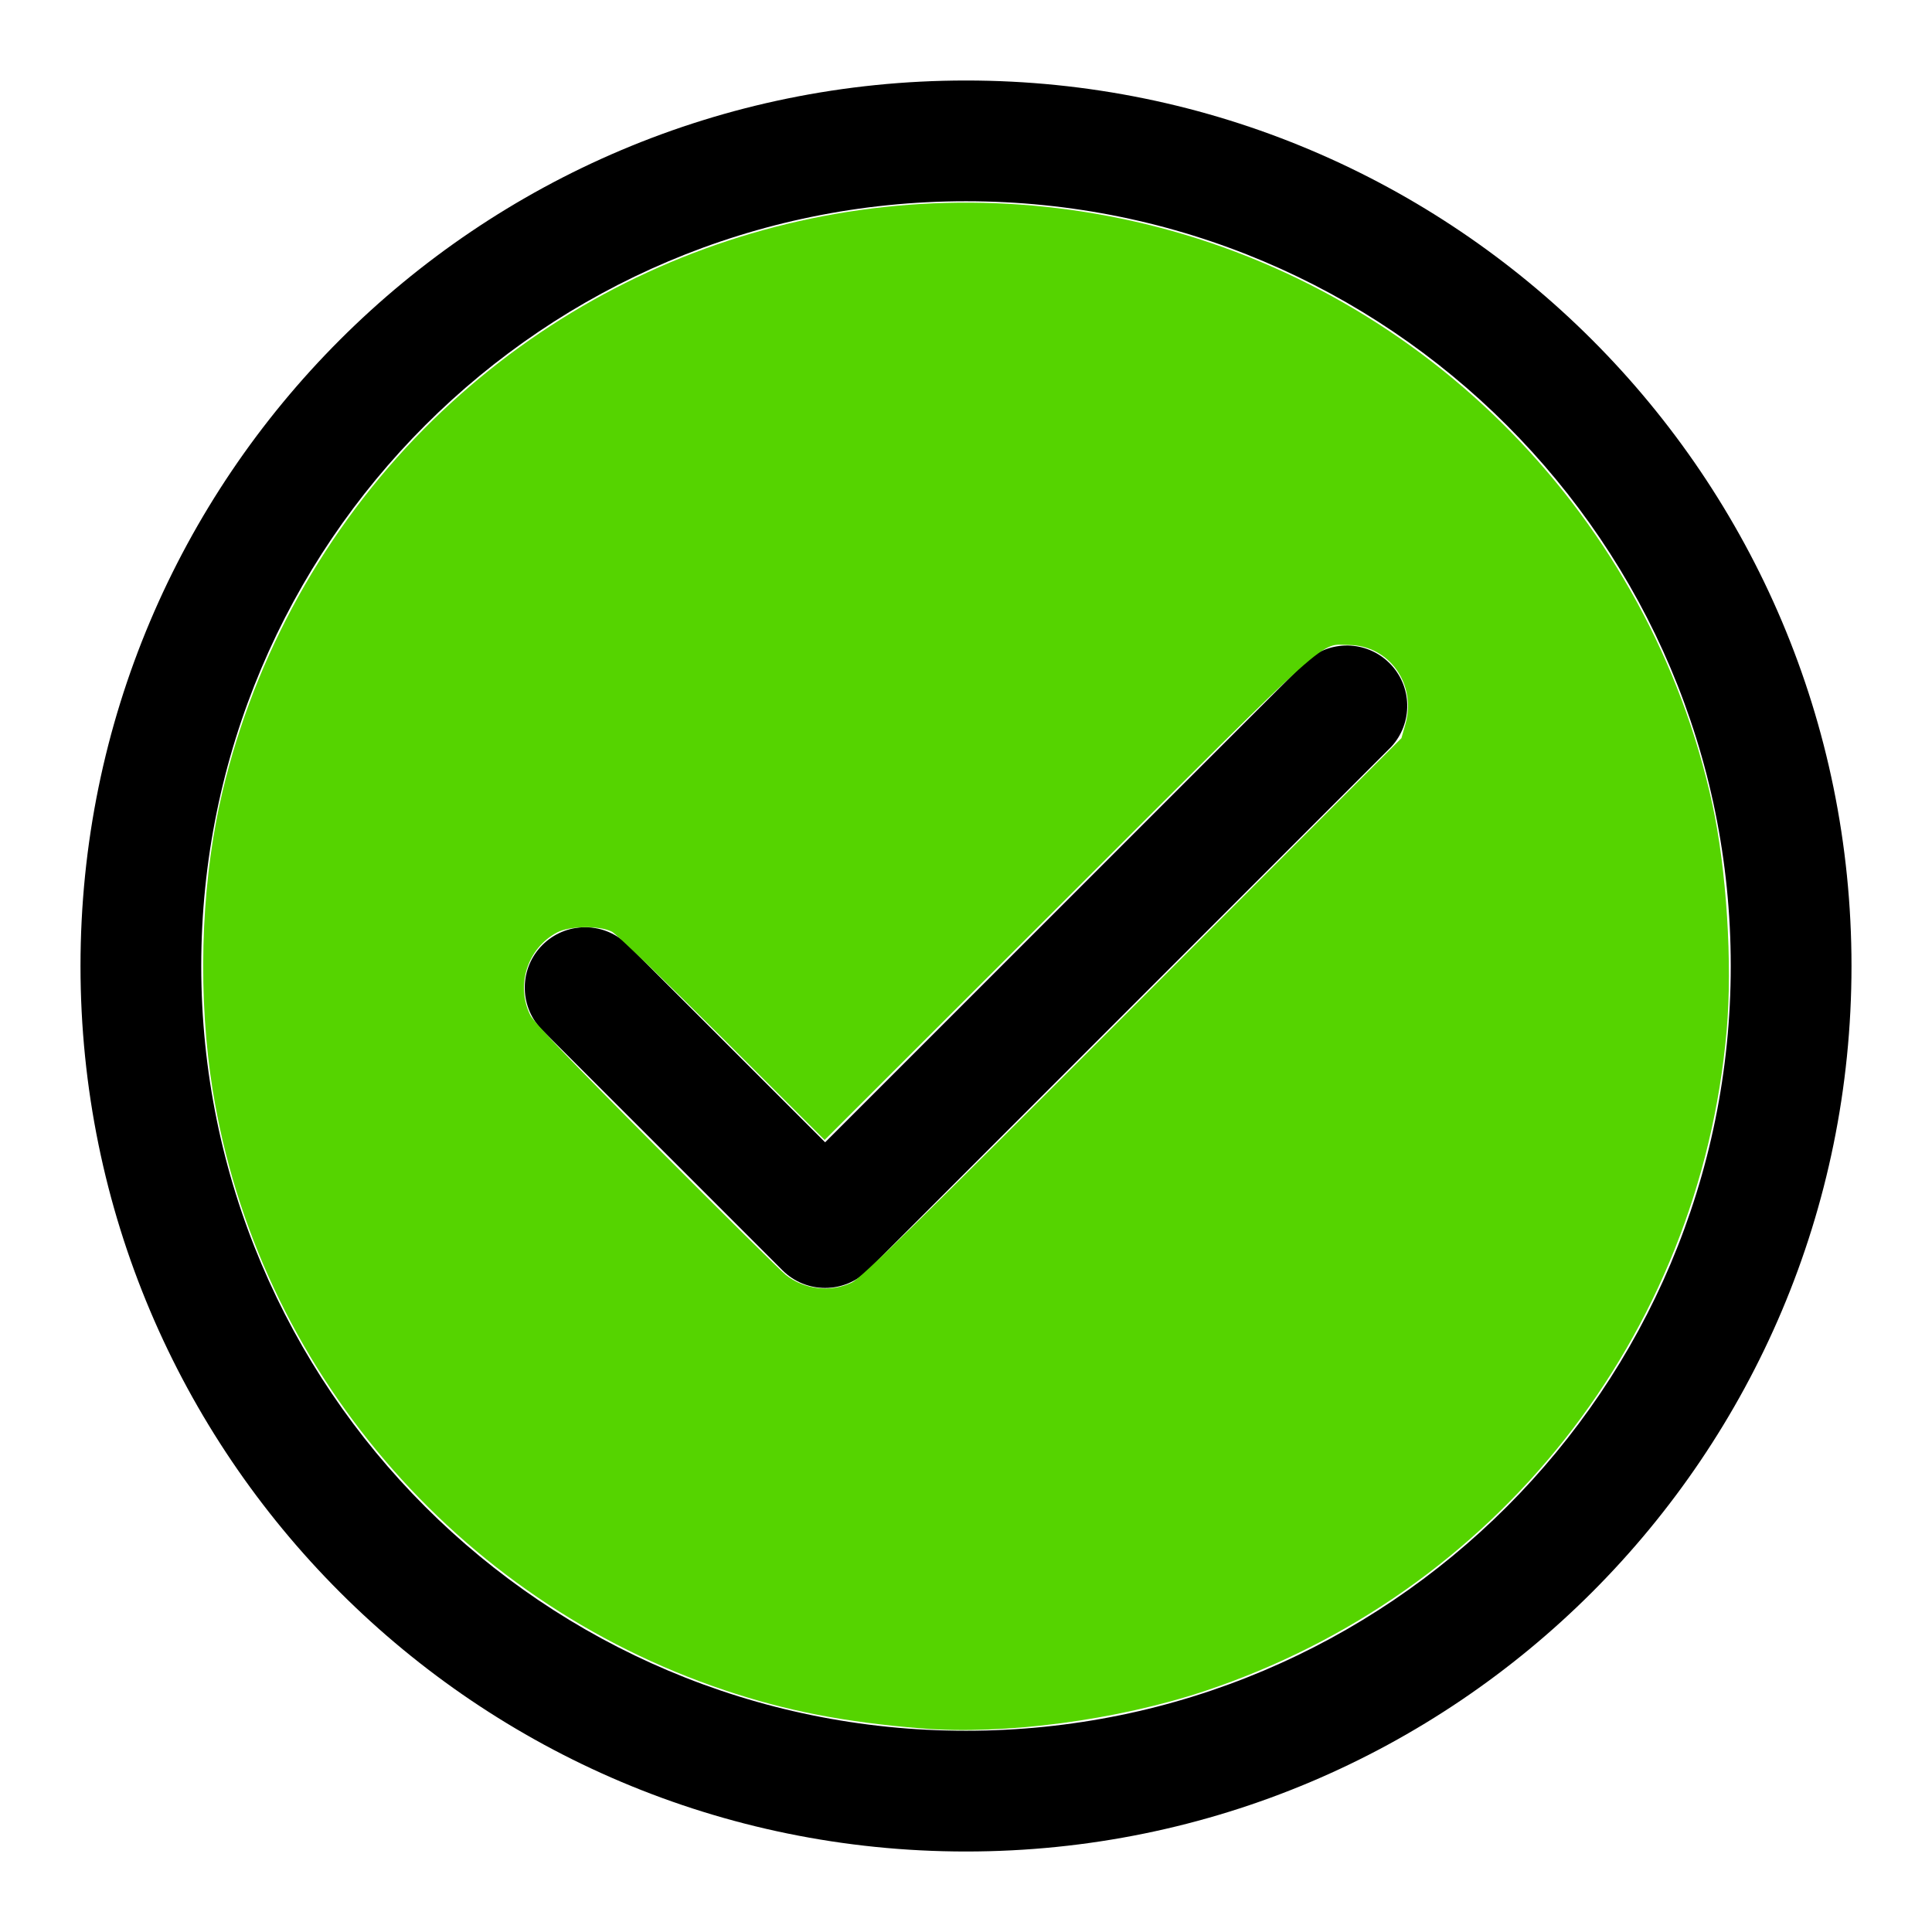
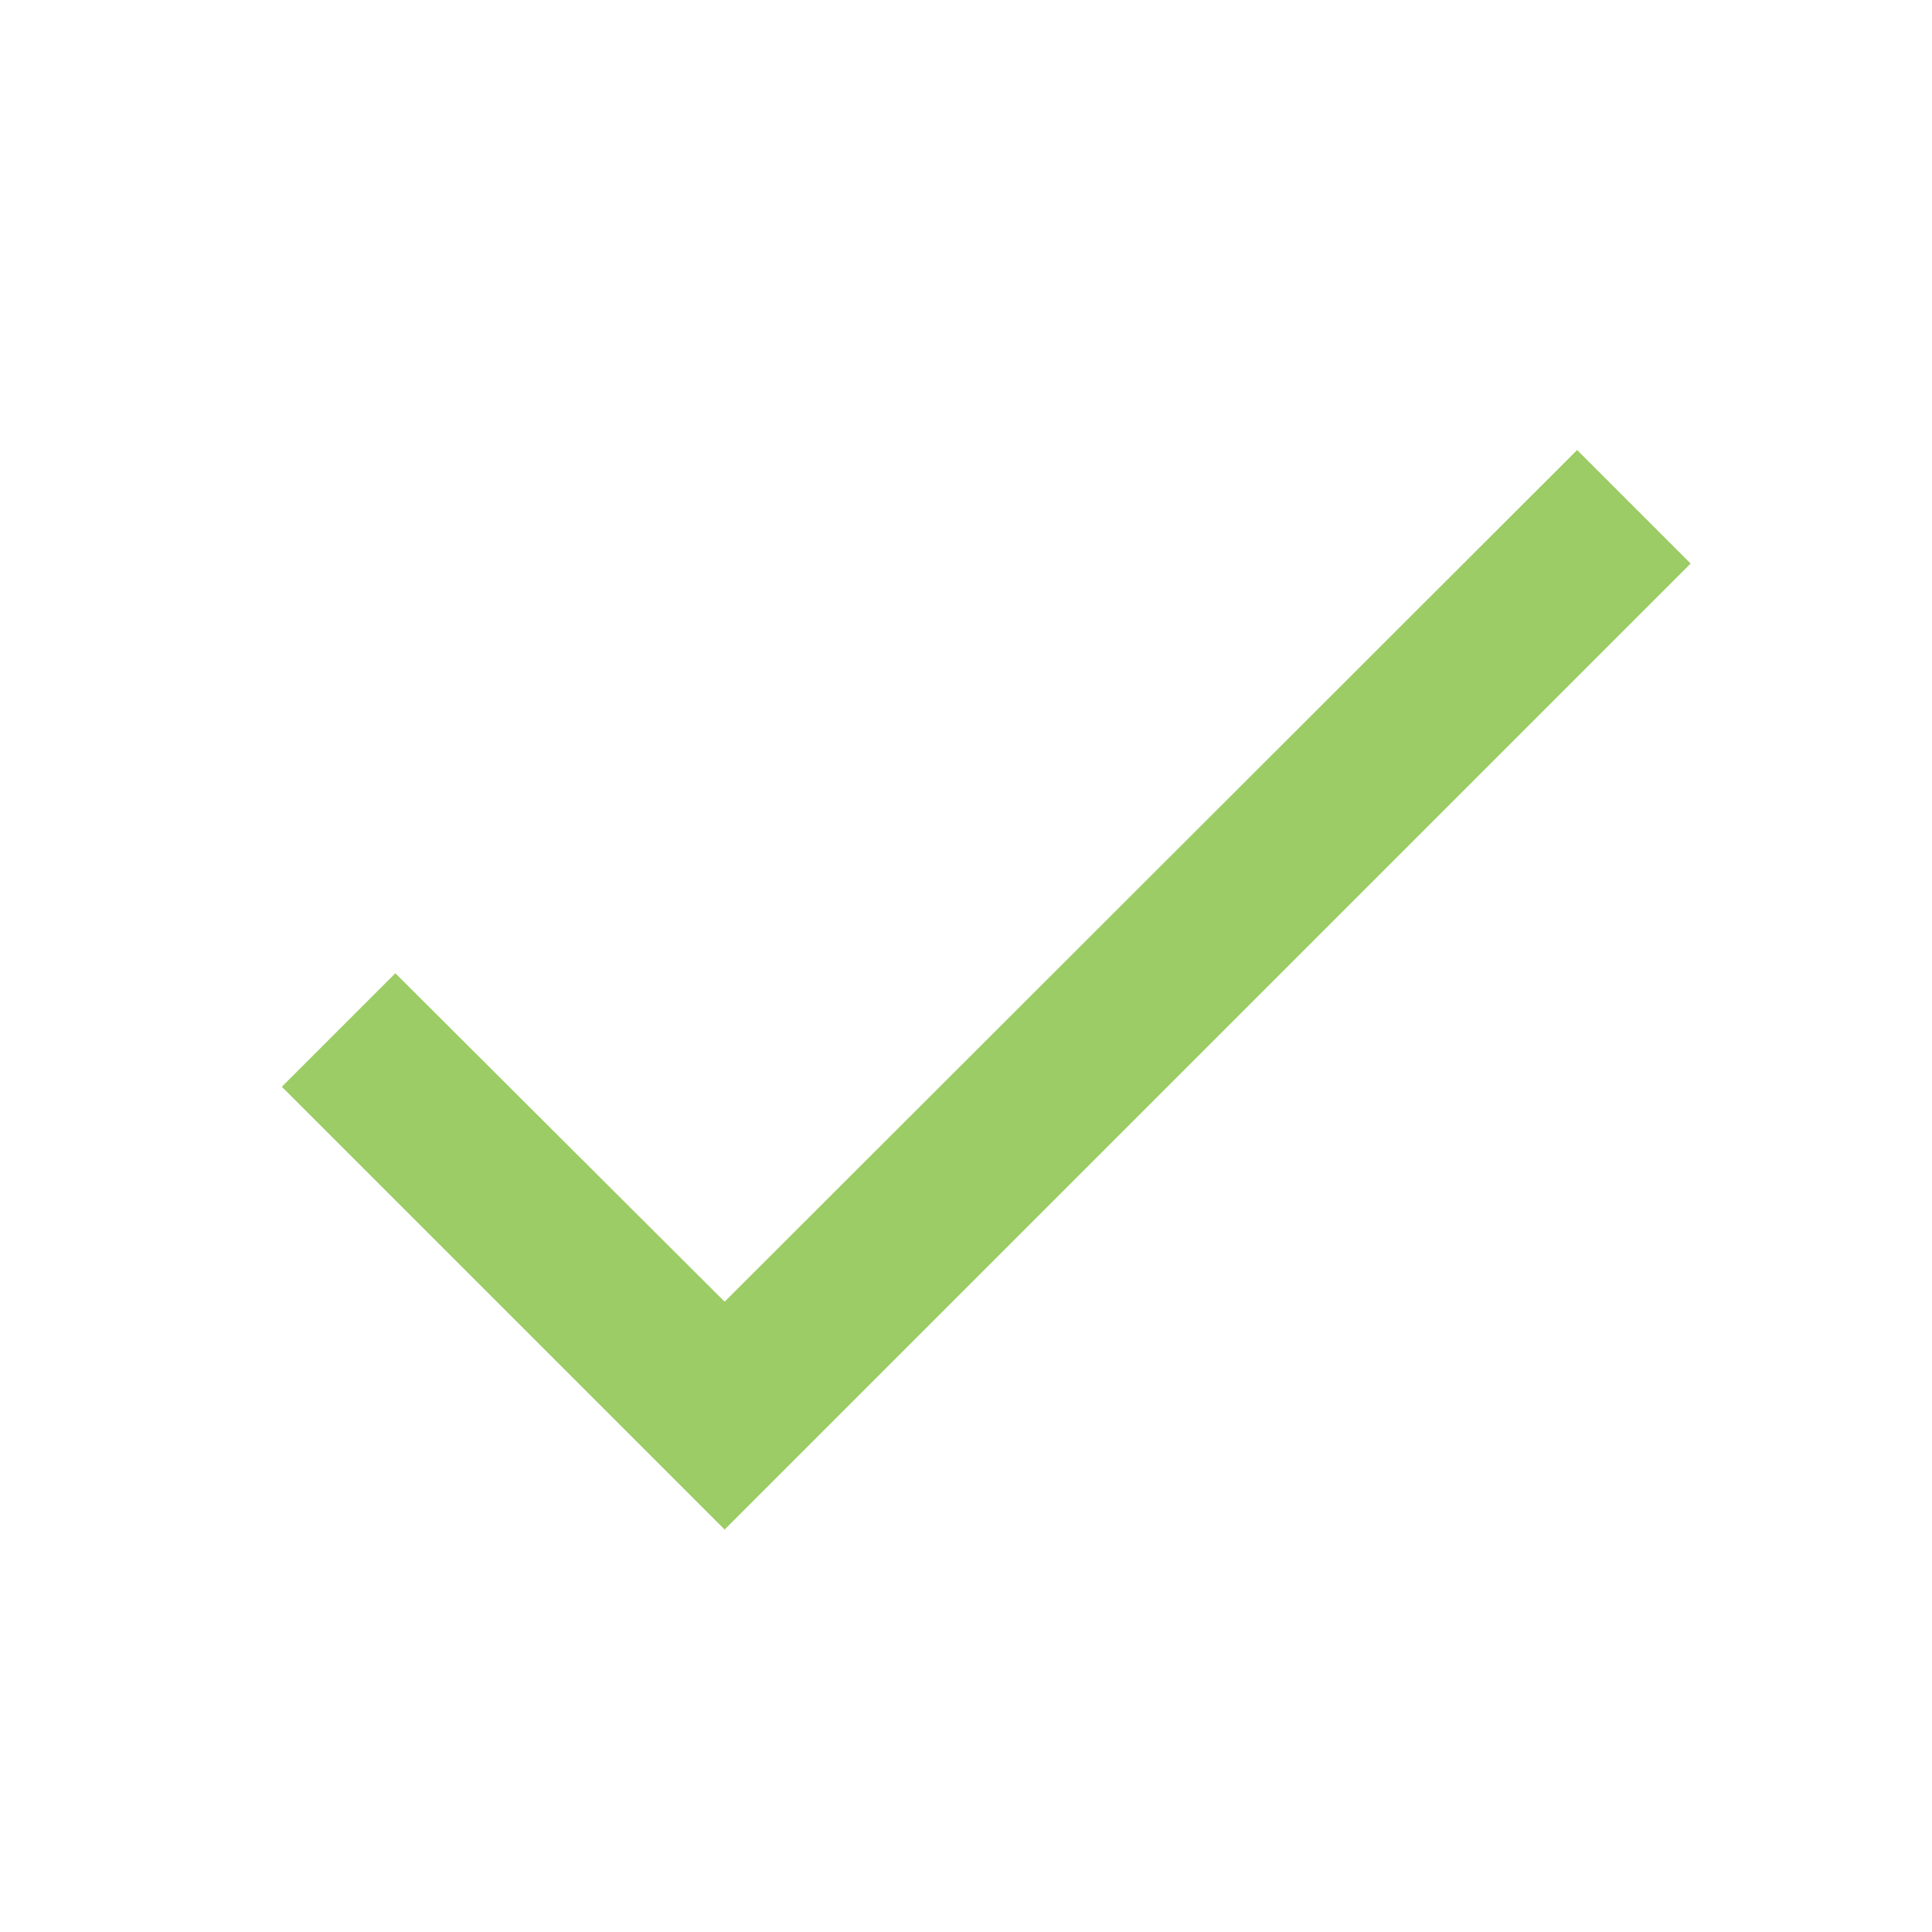
- <svg xmlns="http://www.w3.org/2000/svg" viewBox="0 0 24 24" width="24" height="24" version="1.1" id="svg864">
-   <defs id="defs868" />
-   <path d="M17.28 9.28a.75.75 0 0 0-1.06-1.06l-5.97 5.97-2.47-2.47a.75.75 0 0 0-1.06 1.06l3 3a.75.75 0 0 0 1.06 0l6.5-6.5Z" id="path860" />
-   <path d="M12 1c6.075 0 11 4.925 11 11s-4.925 11-11 11S1 18.075 1 12 5.925 1 12 1ZM2.5 12a9.5 9.5 0 0 0 9.5 9.5 9.5 9.5 0 0 0 9.5-9.5A9.5 9.5 0 0 0 12 2.5 9.5 9.5 0 0 0 2.5 12Z" id="path862" />
-   <path style="fill:#55d400;stroke-width:0.029" d="M 11.449,21.471 C 10.487,21.393 9.77,21.254 9.001,20.996 5.67,19.879 3.202,16.988 2.643,13.548 2.458,12.408 2.49,11.08 2.73,9.983 3.1,8.293 3.95,6.701 5.153,5.445 7.496,3 10.939,1.99 14.229,2.783 c 3.512,0.847 6.268,3.665 7.041,7.2 0.178,0.814 0.253,1.992 0.179,2.821 -0.336,3.8 -2.867,7 -6.487,8.204 -1.086,0.361 -2.488,0.546 -3.514,0.463 z m -0.871,-5.536 c 0.117,-0.056 0.786,-0.712 3.488,-3.417 l 3.343,-3.348 0.049,-0.172 C 17.6,8.501 17.26,8.02 16.759,8.012 16.384,8.007 16.61,7.804 13.27,11.14 L 10.244,14.161 8.975,12.895 C 8.276,12.199 7.659,11.605 7.603,11.575 c -0.151,-0.08 -0.526,-0.075 -0.684,0.009 -0.368,0.196 -0.516,0.657 -0.33,1.03 0.042,0.085 0.549,0.613 1.561,1.629 0.824,0.827 1.549,1.544 1.61,1.593 0.227,0.183 0.557,0.222 0.818,0.098 z" id="path939" />
+ <svg xmlns="http://www.w3.org/2000/svg" width="16" height="16" viewBox="0 0 16 16" fill="none">
+   <path d="M14.001 4.667L6.001 12.667L2.334 9L3.274 8.06L6.001 10.78L13.061 3.727L14.001 4.667Z" fill="#9CCC65" />
</svg>
